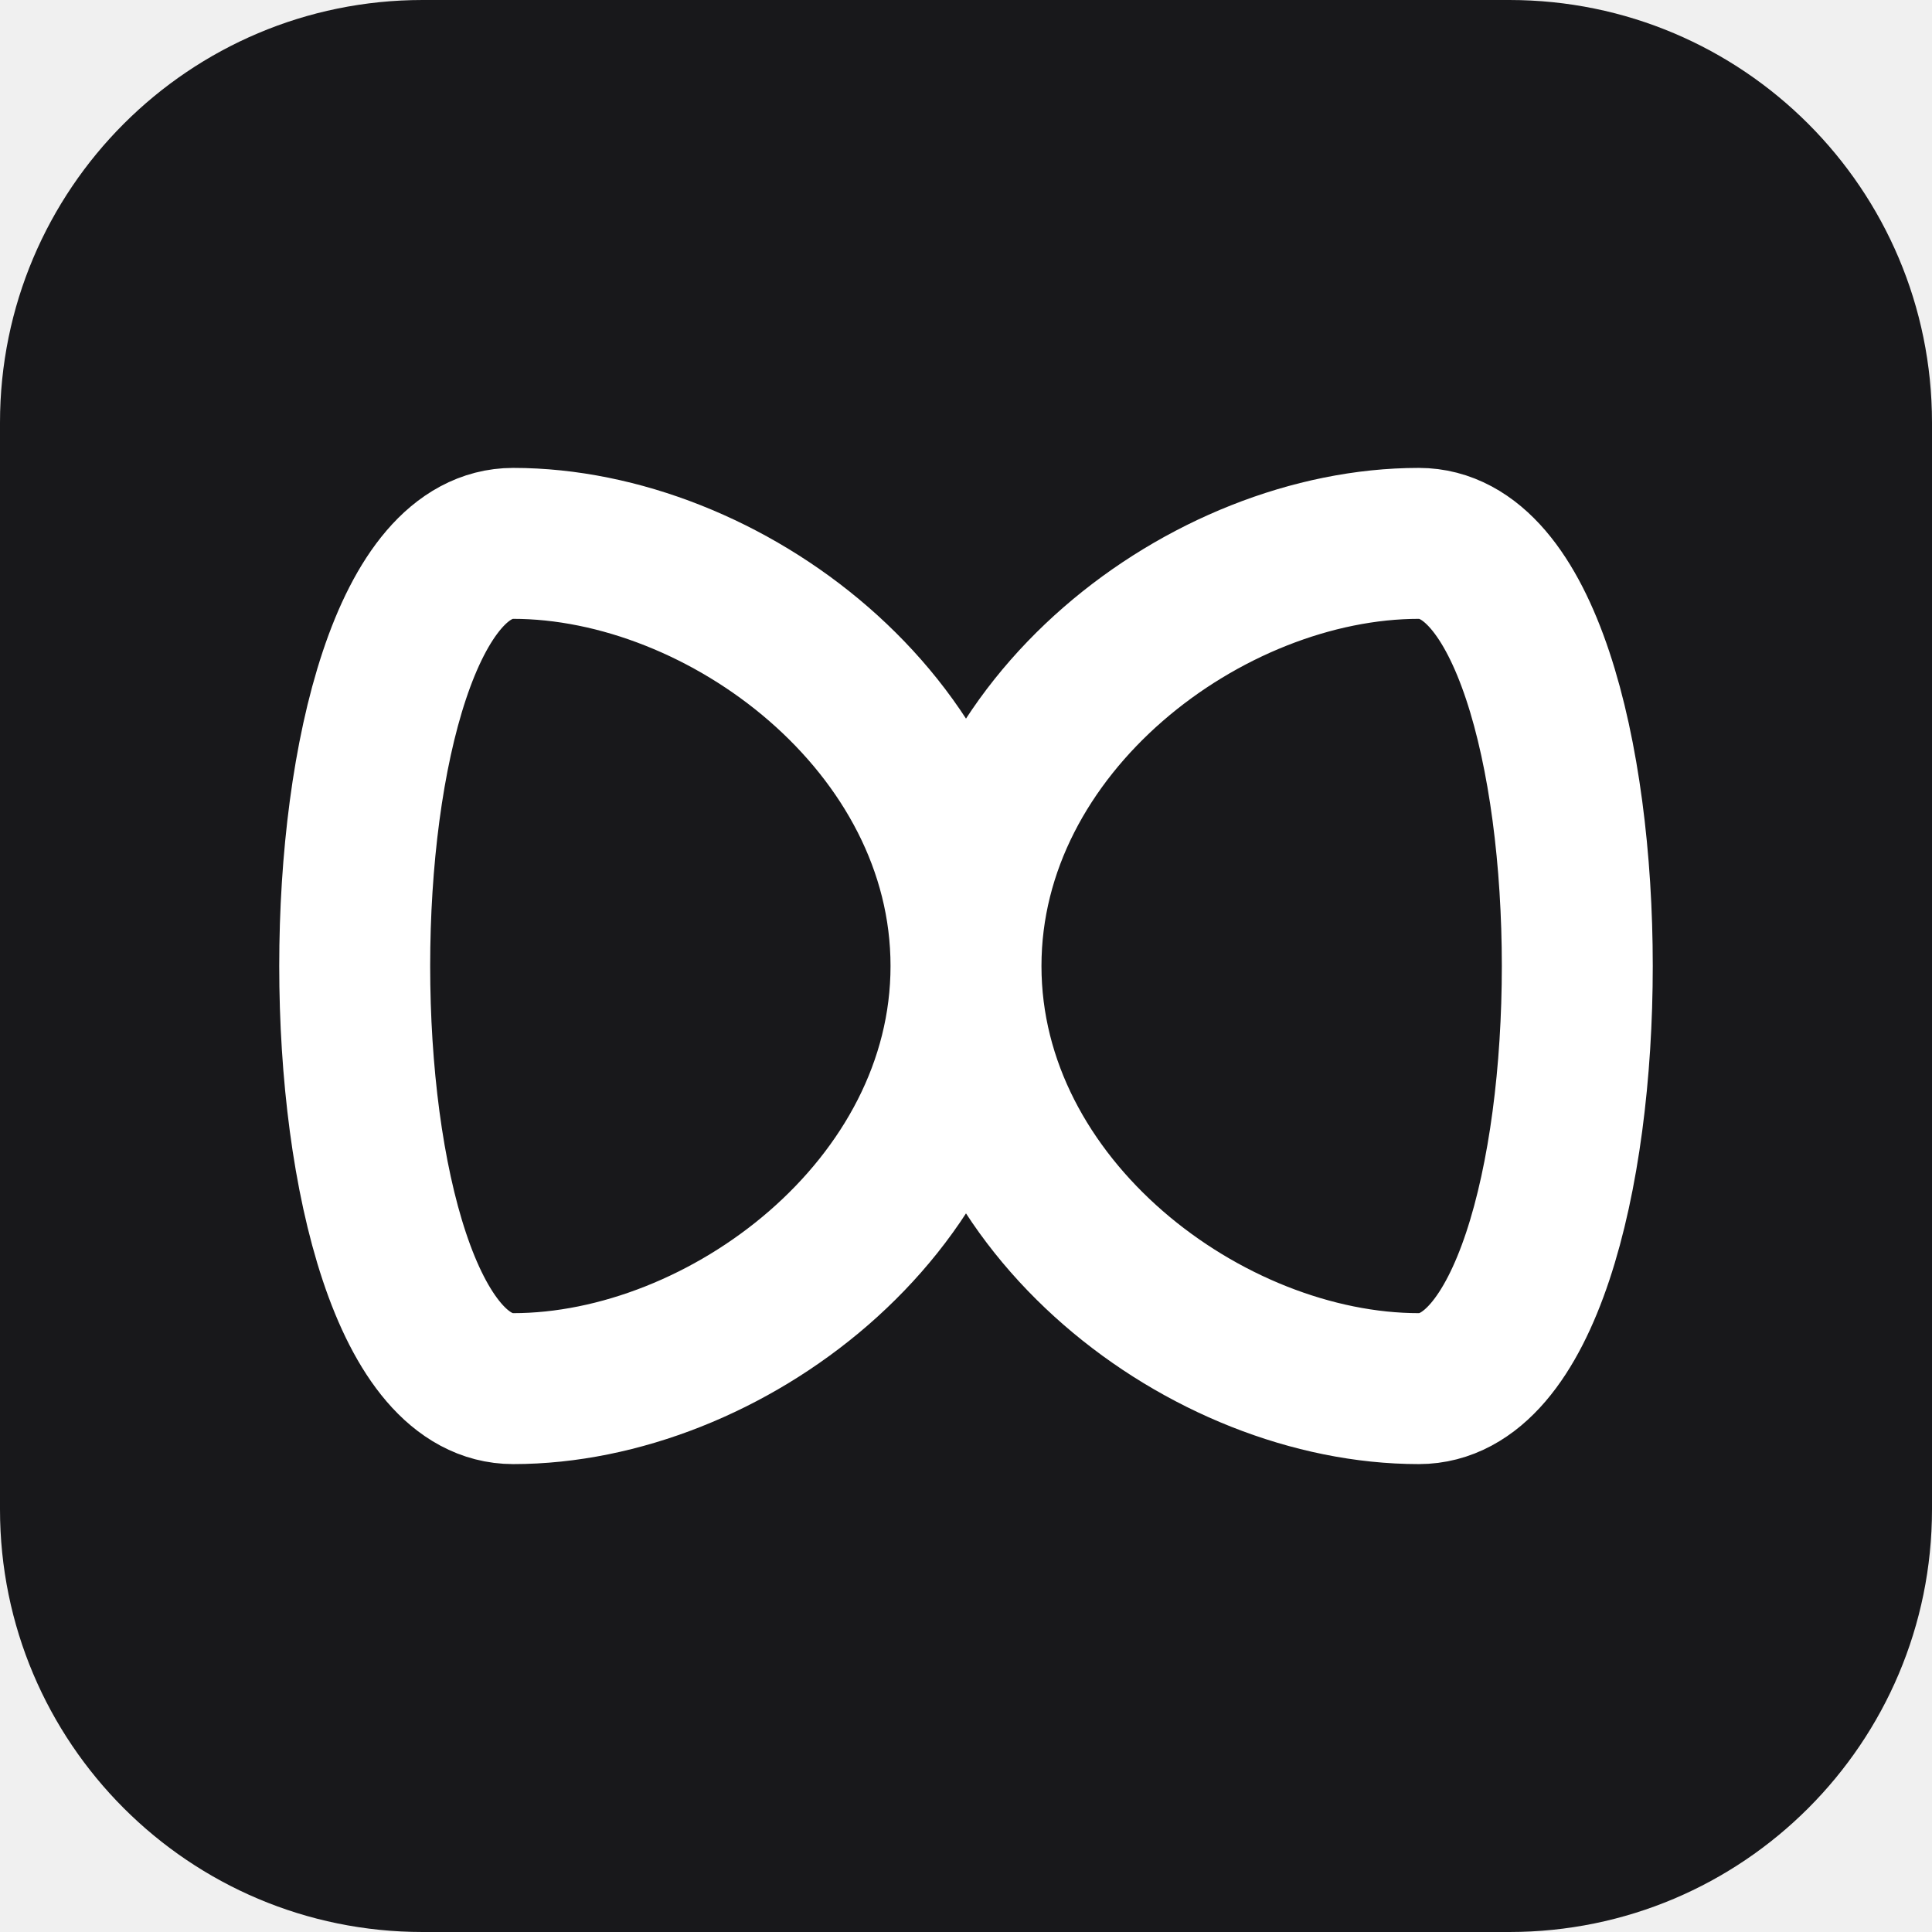
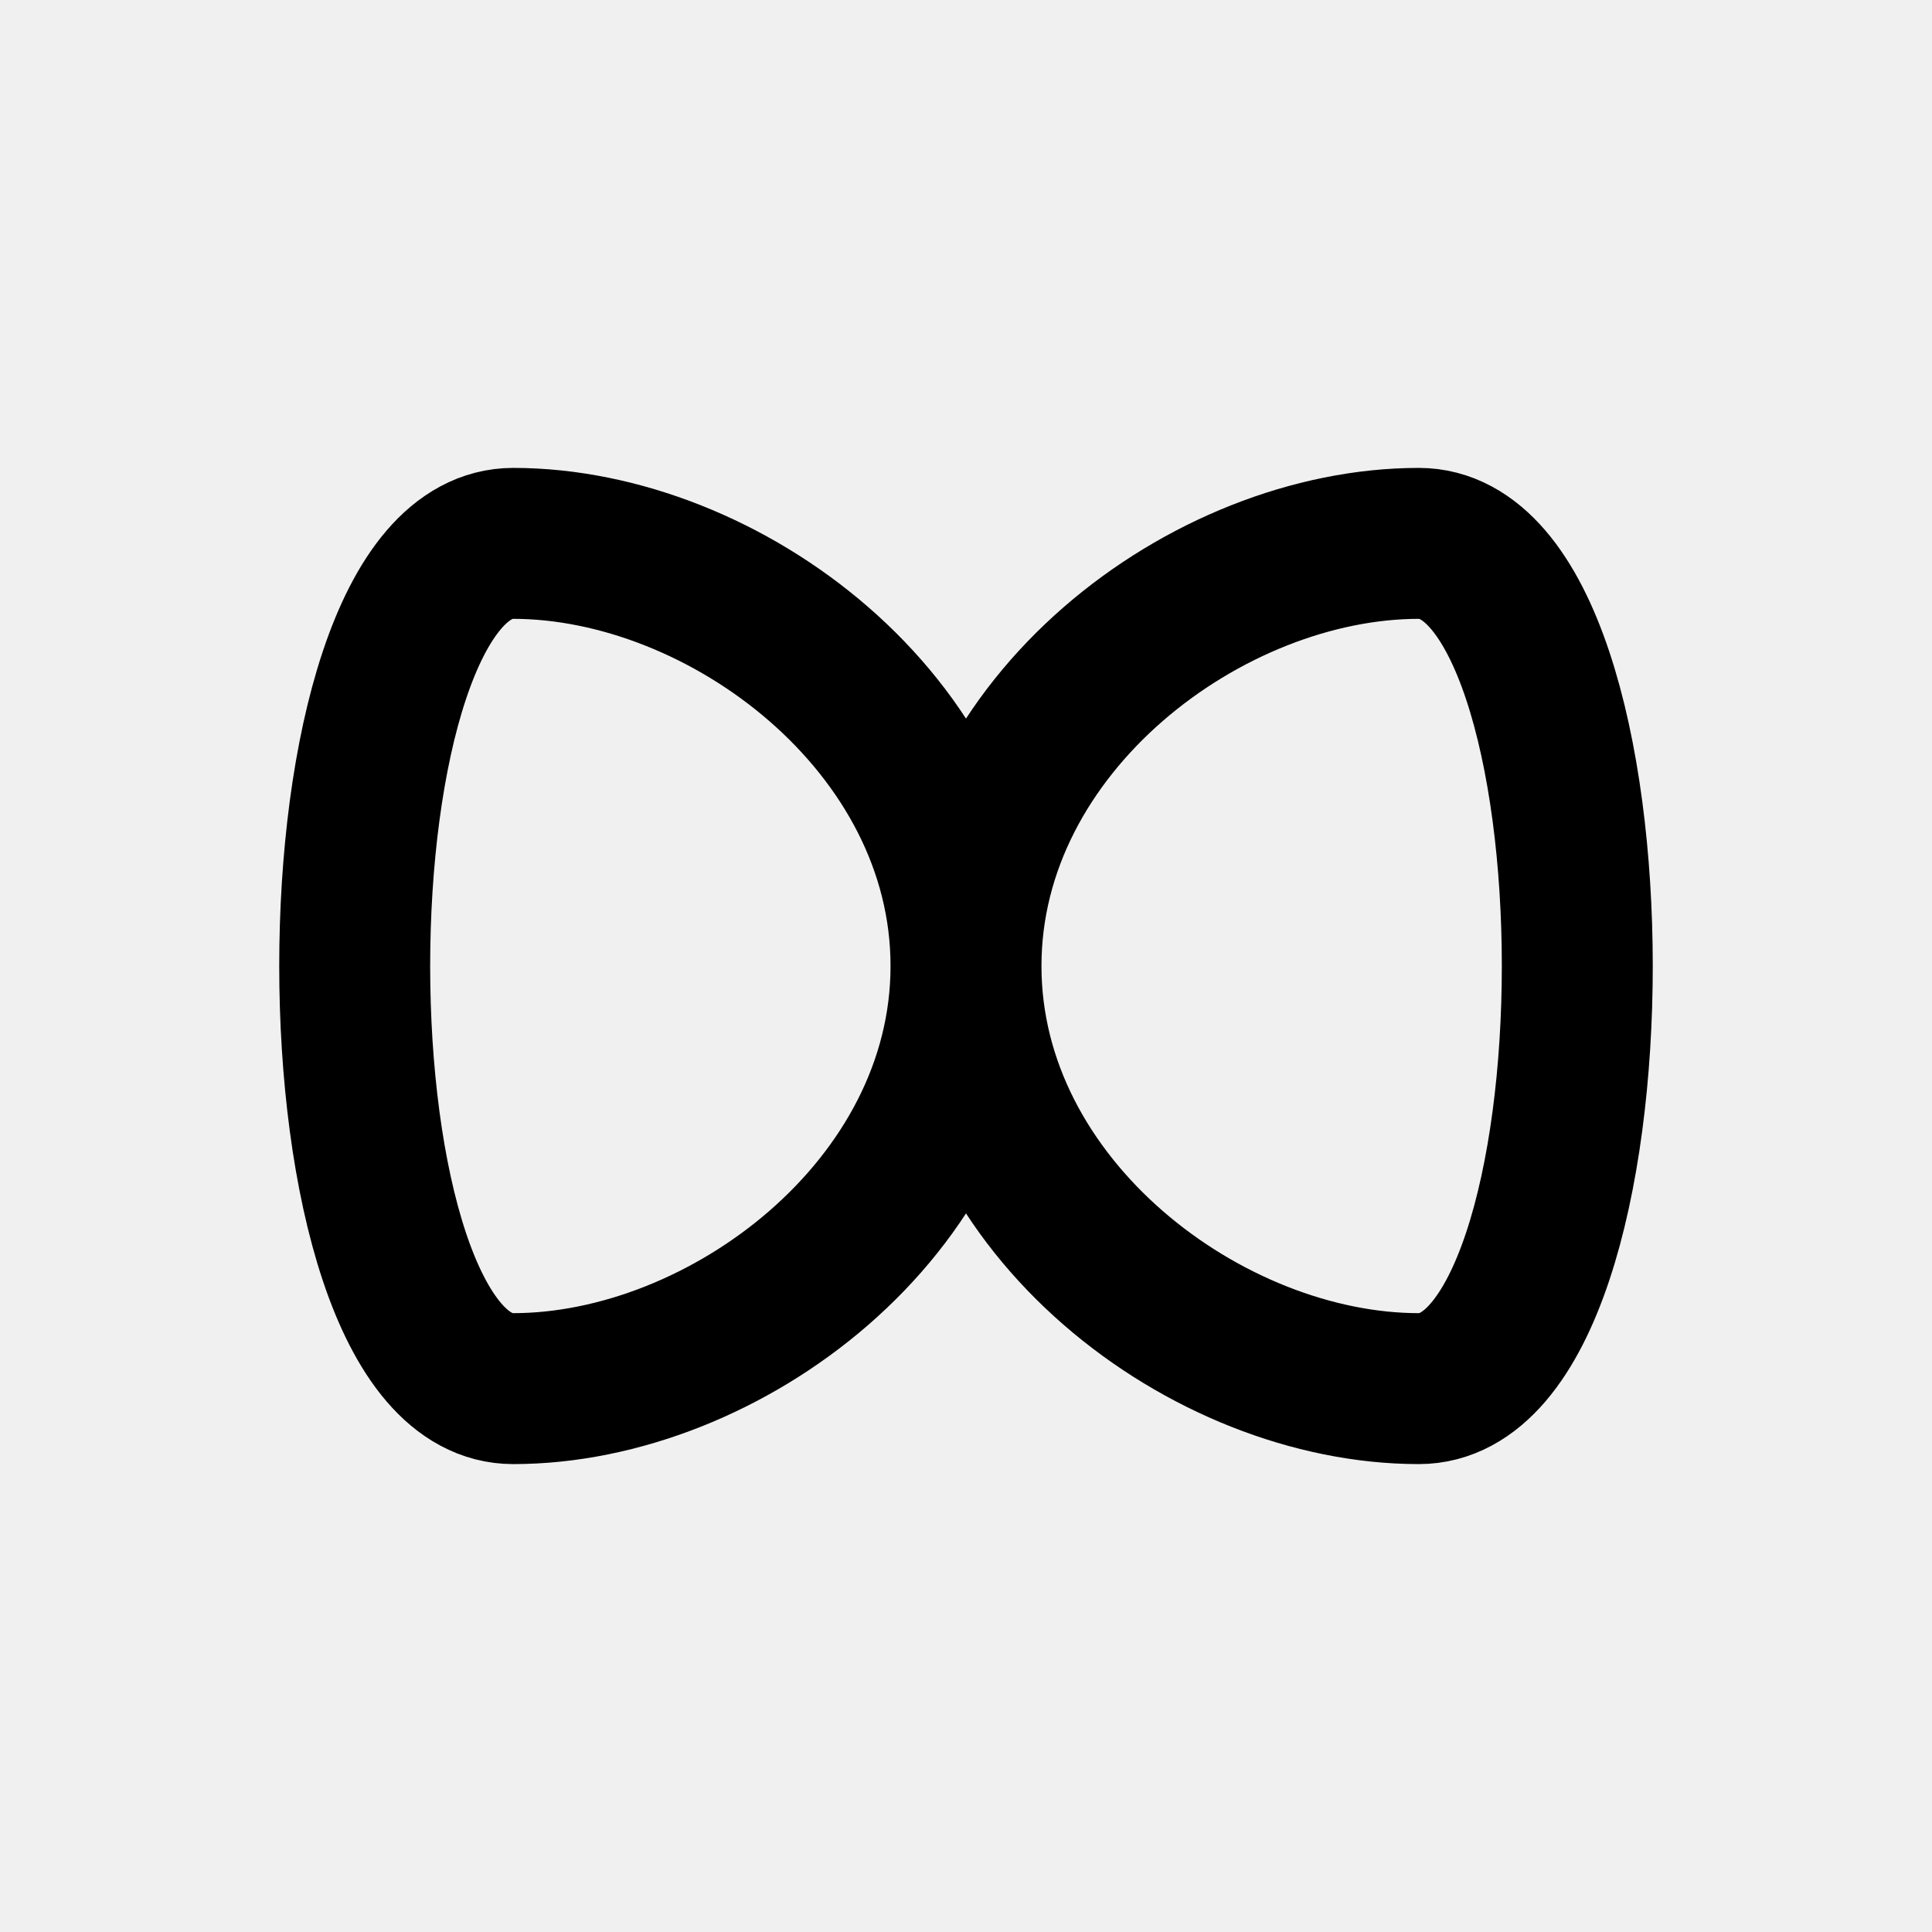
<svg xmlns="http://www.w3.org/2000/svg" viewBox="0 0 64 64">
-   <rect width="64" height="64" rx="14" fill="#18181b" />
-   <path d="M32 32C32 24 24 18 17 18C10 18 10 46 17 46C24 46 32 40 32 32C32 24 40 18 47 18C54 18 54 46 47 46C40 46 32 40 32 32Z" fill="none" stroke="#ffffff" stroke-width="5" stroke-linecap="round" stroke-linejoin="round" />
+   <path d="M32 32C32 24 24 18 17 18C10 18 10 46 17 46C24 46 32 40 32 32C32 24 40 18 47 18C54 18 54 46 47 46C40 46 32 40 32 32Z" fill="none" stroke="#000000" stroke-width="5" stroke-linecap="round" stroke-linejoin="round" />
</svg>
